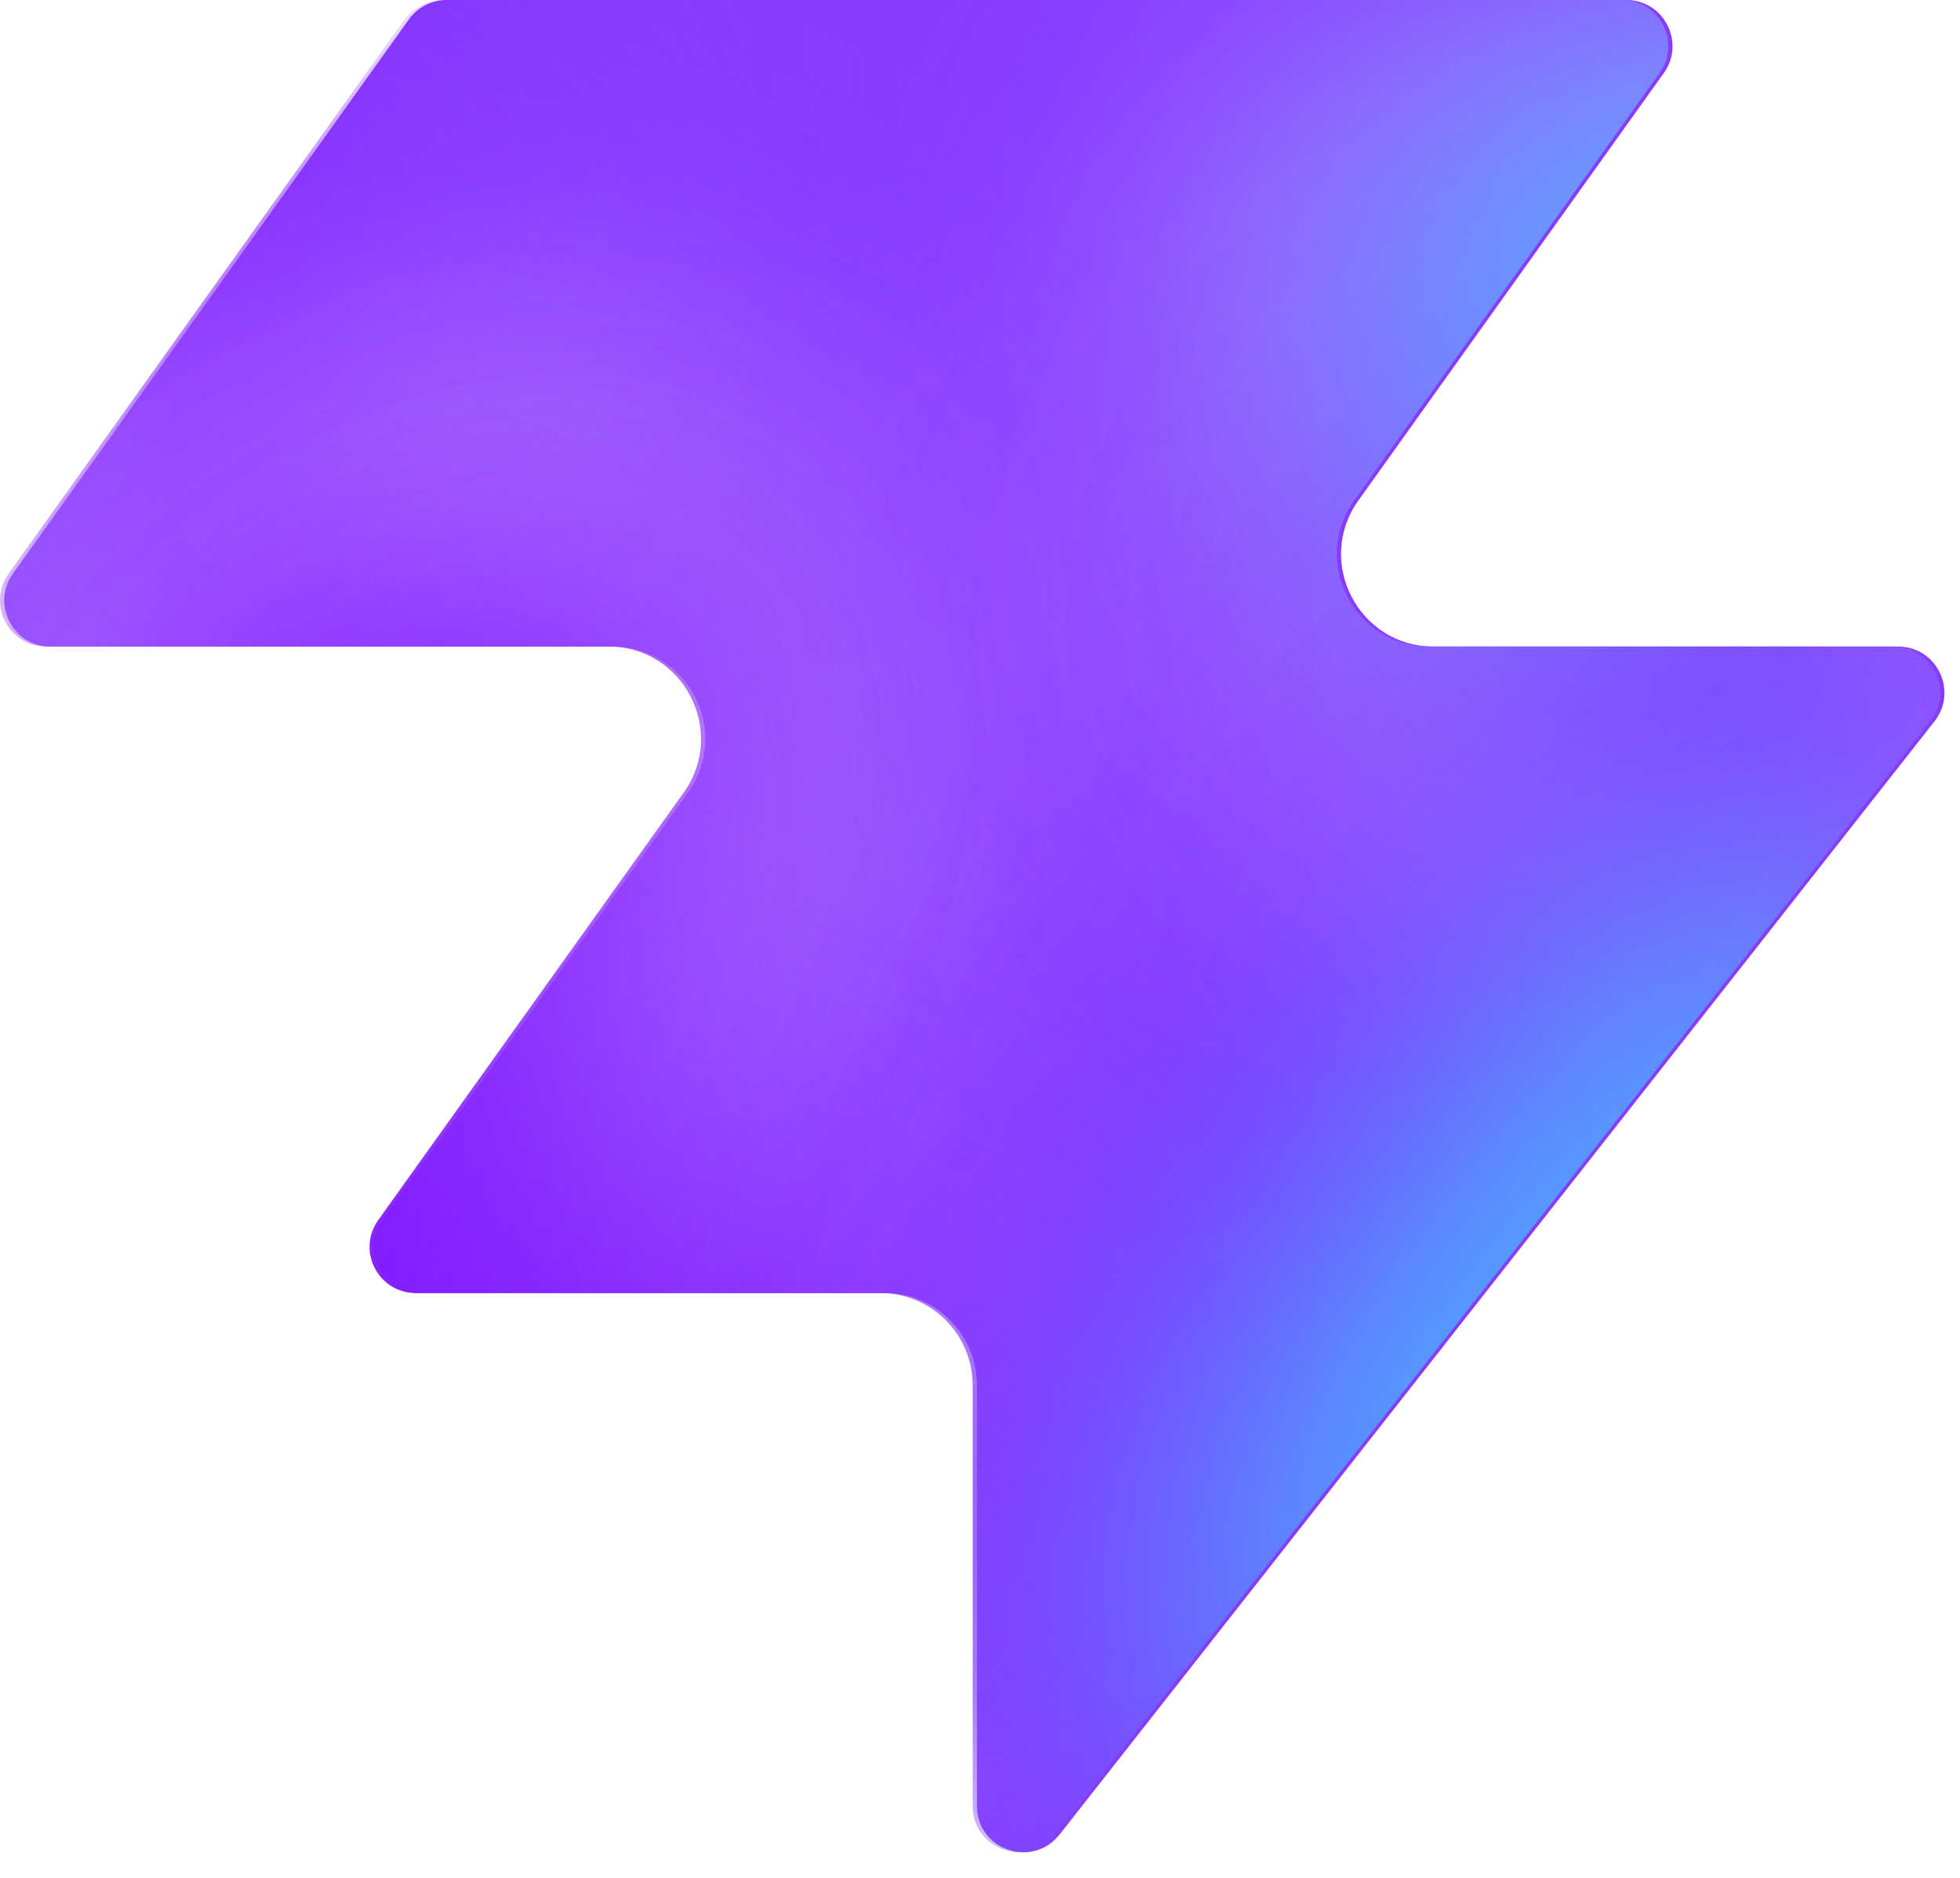
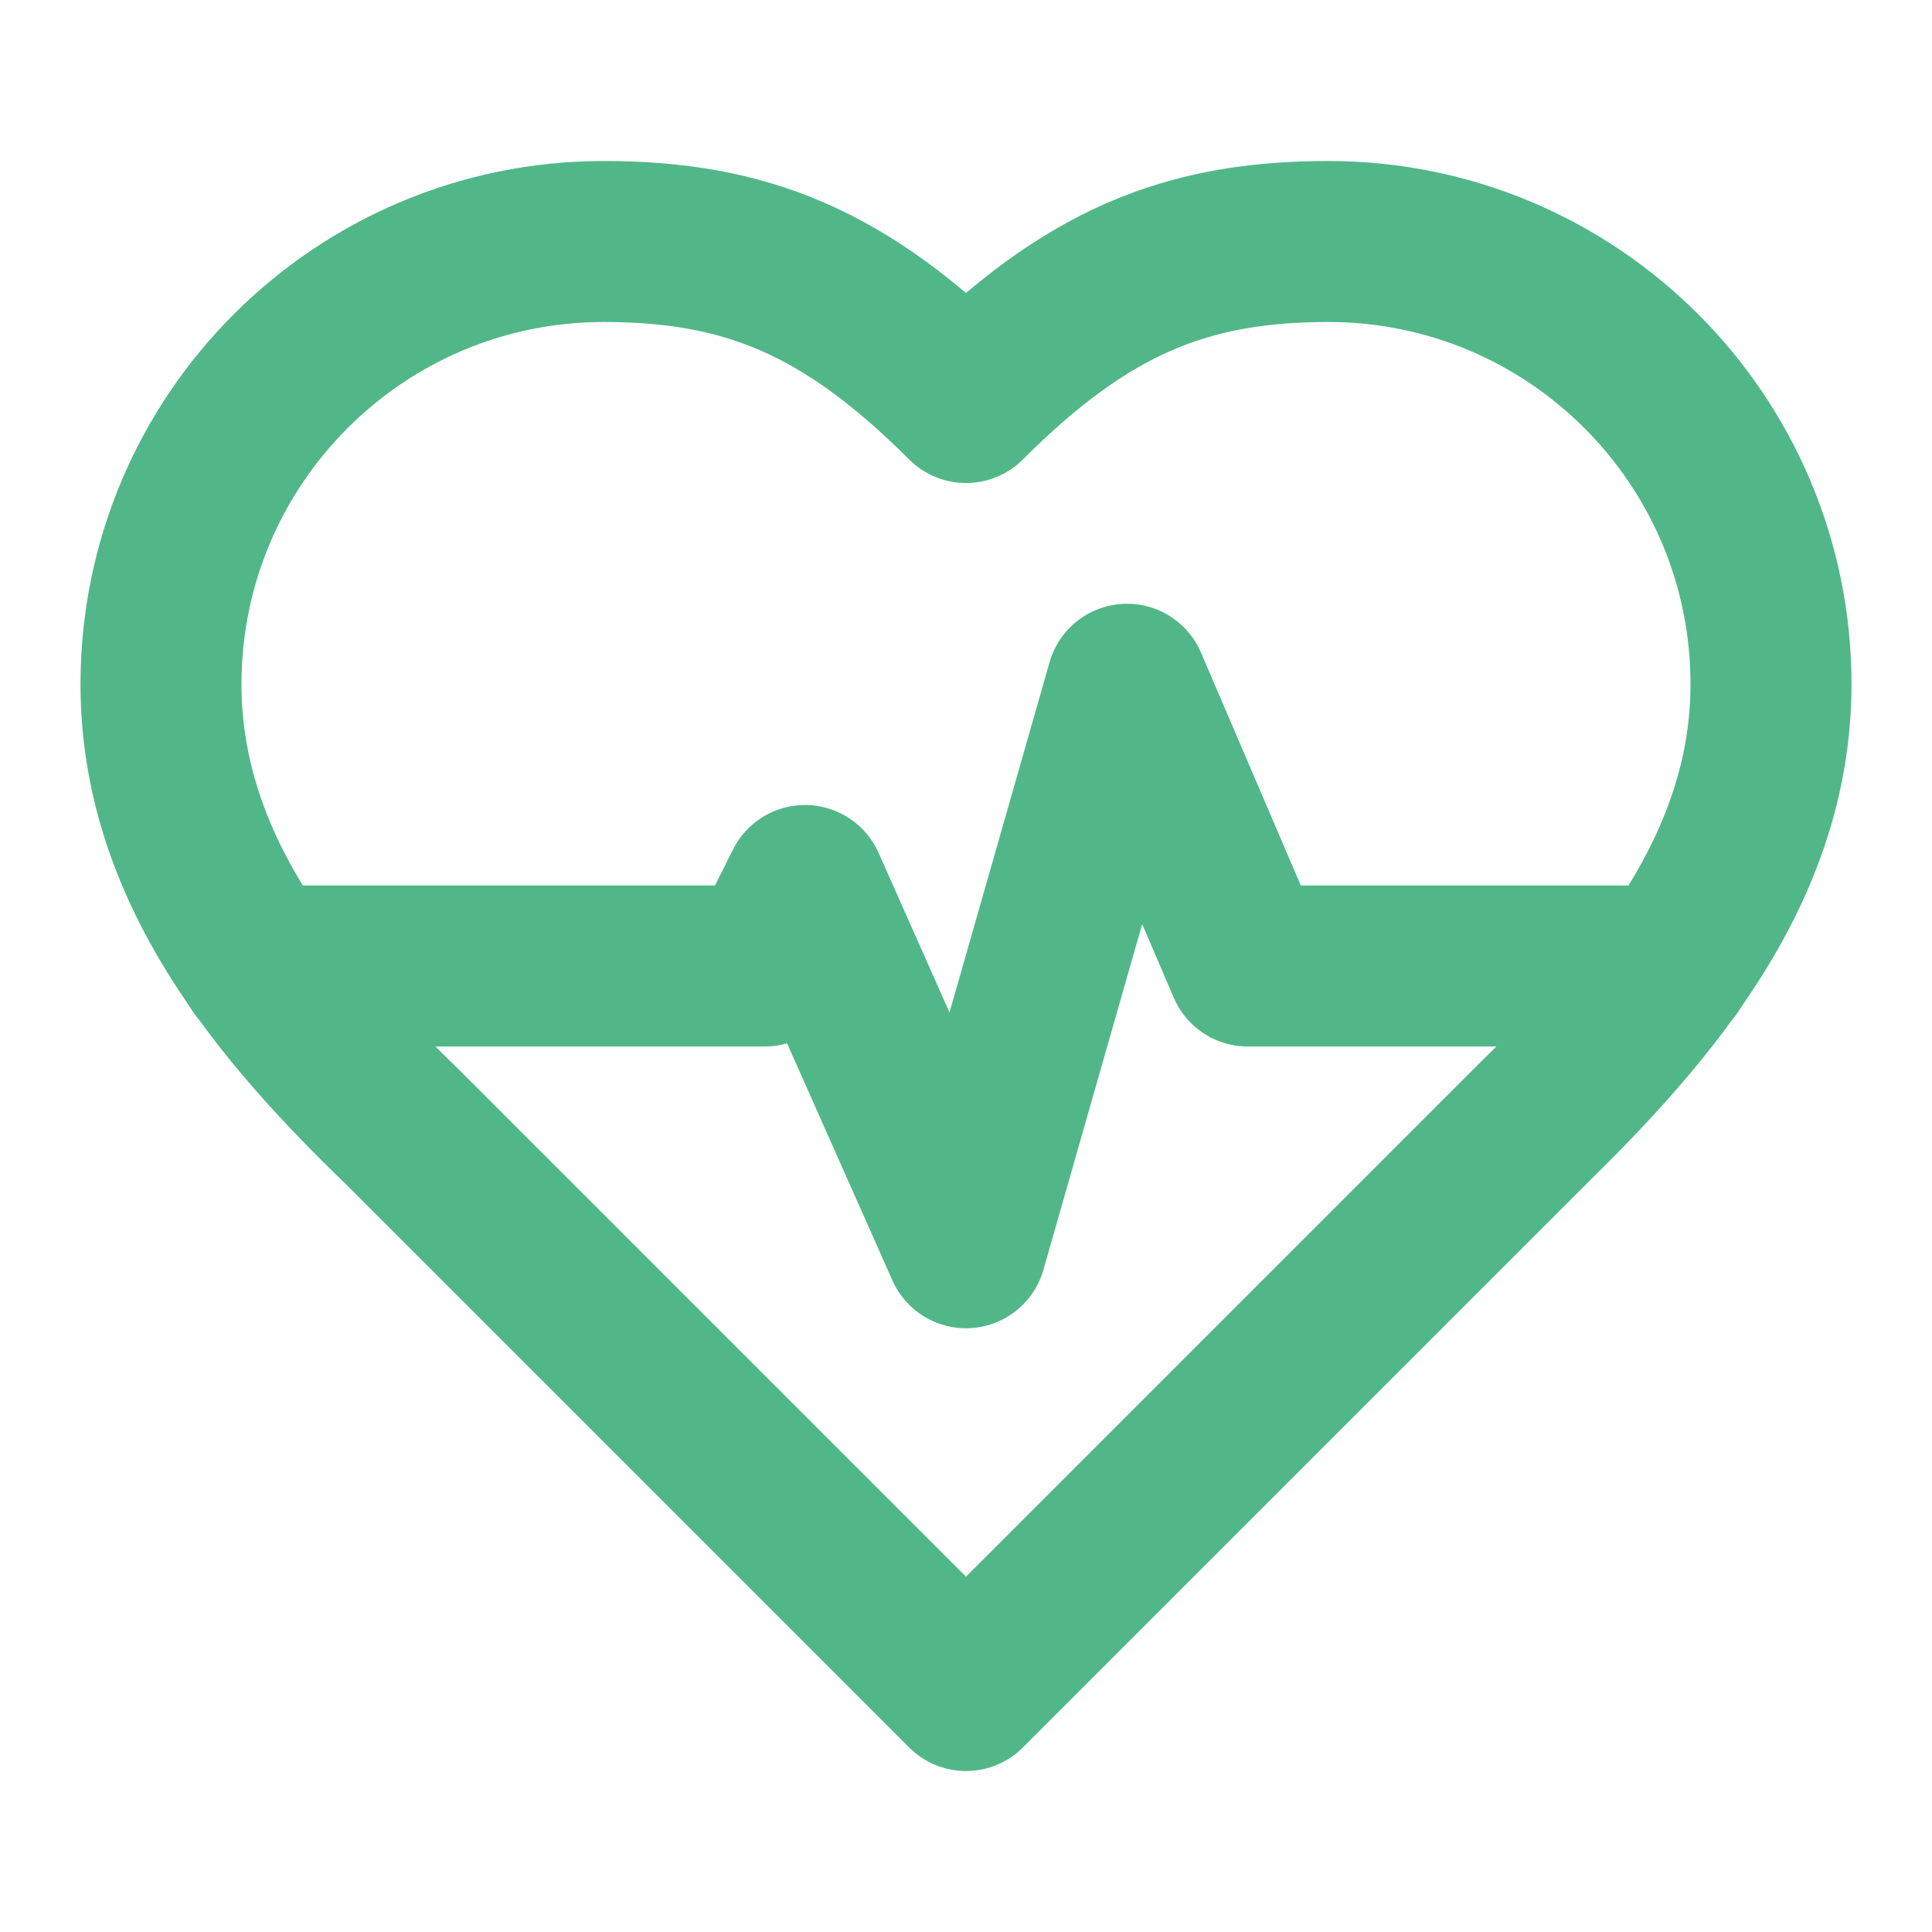
- <svg xmlns="http://www.w3.org/2000/svg" width="48" height="46" fill="none" viewBox="0 0 48 46">
-   <path fill="#863bff" d="M25.946 44.938c-.664.845-2.021.375-2.021-.698V33.937a2.26 2.26 0 0 0-2.262-2.262H10.287c-.92 0-1.456-1.04-.92-1.788l7.48-10.471c1.07-1.497 0-3.578-1.842-3.578H1.237c-.92 0-1.456-1.04-.92-1.788L10.013.474c.214-.297.556-.474.92-.474h28.894c.92 0 1.456 1.04.92 1.788l-7.48 10.471c-1.07 1.498 0 3.579 1.842 3.579h11.377c.943 0 1.473 1.088.89 1.83L25.947 44.94z" style="fill:#863bff;fill:color(display-p3 .525 .23 1);fill-opacity:1" />
-   <mask id="a" width="48" height="46" x="0" y="0" maskUnits="userSpaceOnUse" style="mask-type:alpha">
-     <path fill="#000" d="M25.842 44.938c-.664.844-2.021.375-2.021-.698V33.937a2.26 2.26 0 0 0-2.262-2.262H10.183c-.92 0-1.456-1.04-.92-1.788l7.48-10.471c1.07-1.498 0-3.579-1.842-3.579H1.133c-.92 0-1.456-1.04-.92-1.787L9.91.473c.214-.297.556-.474.92-.474h28.894c.92 0 1.456 1.04.92 1.788l-7.48 10.471c-1.07 1.498 0 3.578 1.842 3.578h11.377c.943 0 1.473 1.088.89 1.832L25.843 44.94z" style="fill:#000;fill-opacity:1" />
-   </mask>
-   <g mask="url(#a)">
-     <g filter="url(#b)">
-       <ellipse cx="5.508" cy="14.704" fill="#ede6ff" rx="5.508" ry="14.704" style="fill:#ede6ff;fill:color(display-p3 .927 .903 1);fill-opacity:1" transform="matrix(.00324 1 1 -.00324 -4.47 31.516)" />
-     </g>
-     <g filter="url(#c)">
-       <ellipse cx="10.399" cy="29.851" fill="#ede6ff" rx="10.399" ry="29.851" style="fill:#ede6ff;fill:color(display-p3 .927 .903 1);fill-opacity:1" transform="matrix(.00324 1 1 -.00324 -39.328 7.883)" />
-     </g>
-     <g filter="url(#d)">
-       <ellipse cx="5.508" cy="30.487" fill="#7e14ff" rx="5.508" ry="30.487" style="fill:#7e14ff;fill:color(display-p3 .492 .077 1);fill-opacity:1" transform="rotate(89.814 -25.913 -14.639)scale(1 -1)" />
-     </g>
-     <g filter="url(#e)">
-       <ellipse cx="5.508" cy="30.599" fill="#7e14ff" rx="5.508" ry="30.599" style="fill:#7e14ff;fill:color(display-p3 .492 .077 1);fill-opacity:1" transform="rotate(89.814 -32.644 -3.334)scale(1 -1)" />
-     </g>
-     <g filter="url(#f)">
-       <ellipse cx="5.508" cy="30.599" fill="#7e14ff" rx="5.508" ry="30.599" style="fill:#7e14ff;fill:color(display-p3 .492 .077 1);fill-opacity:1" transform="matrix(.00324 1 1 -.00324 -34.34 30.47)" />
-     </g>
-     <g filter="url(#g)">
-       <ellipse cx="14.072" cy="22.078" fill="#ede6ff" rx="14.072" ry="22.078" style="fill:#ede6ff;fill:color(display-p3 .927 .903 1);fill-opacity:1" transform="rotate(93.35 24.506 48.493)scale(-1 1)" />
-     </g>
-     <g filter="url(#h)">
-       <ellipse cx="3.47" cy="21.501" fill="#7e14ff" rx="3.47" ry="21.501" style="fill:#7e14ff;fill:color(display-p3 .492 .077 1);fill-opacity:1" transform="rotate(89.009 28.708 47.59)scale(-1 1)" />
-     </g>
-     <g filter="url(#i)">
-       <ellipse cx="3.47" cy="21.501" fill="#7e14ff" rx="3.47" ry="21.501" style="fill:#7e14ff;fill:color(display-p3 .492 .077 1);fill-opacity:1" transform="rotate(89.009 28.708 47.59)scale(-1 1)" />
-     </g>
-     <g filter="url(#j)">
-       <ellipse cx=".387" cy="8.972" fill="#7e14ff" rx="4.407" ry="29.108" style="fill:#7e14ff;fill:color(display-p3 .492 .077 1);fill-opacity:1" transform="rotate(39.51 .387 8.972)" />
-     </g>
-     <g filter="url(#k)">
-       <ellipse cx="47.523" cy="-6.092" fill="#7e14ff" rx="4.407" ry="29.108" style="fill:#7e14ff;fill:color(display-p3 .492 .077 1);fill-opacity:1" transform="rotate(37.892 47.523 -6.092)" />
-     </g>
-     <g filter="url(#l)">
-       <ellipse cx="41.412" cy="6.333" fill="#47bfff" rx="5.971" ry="9.665" style="fill:#47bfff;fill:color(display-p3 .28 .748 1);fill-opacity:1" transform="rotate(37.892 41.412 6.333)" />
-     </g>
-     <g filter="url(#m)">
-       <ellipse cx="-1.879" cy="38.332" fill="#7e14ff" rx="4.407" ry="29.108" style="fill:#7e14ff;fill:color(display-p3 .492 .077 1);fill-opacity:1" transform="rotate(37.892 -1.88 38.332)" />
-     </g>
-     <g filter="url(#n)">
-       <ellipse cx="-1.879" cy="38.332" fill="#7e14ff" rx="4.407" ry="29.108" style="fill:#7e14ff;fill:color(display-p3 .492 .077 1);fill-opacity:1" transform="rotate(37.892 -1.88 38.332)" />
-     </g>
-     <g filter="url(#o)">
-       <ellipse cx="35.651" cy="29.907" fill="#7e14ff" rx="4.407" ry="29.108" style="fill:#7e14ff;fill:color(display-p3 .492 .077 1);fill-opacity:1" transform="rotate(37.892 35.651 29.907)" />
-     </g>
-     <g filter="url(#p)">
-       <ellipse cx="38.418" cy="32.4" fill="#47bfff" rx="5.971" ry="15.297" style="fill:#47bfff;fill:color(display-p3 .28 .748 1);fill-opacity:1" transform="rotate(37.892 38.418 32.4)" />
-     </g>
-   </g>
-   <defs>
-     <filter id="b" width="60.045" height="41.654" x="-19.77" y="16.149" color-interpolation-filters="sRGB" filterUnits="userSpaceOnUse">
-       <feFlood flood-opacity="0" result="BackgroundImageFix" />
-       <feBlend in="SourceGraphic" in2="BackgroundImageFix" result="shape" />
-       <feGaussianBlur result="effect1_foregroundBlur_2002_17158" stdDeviation="7.659" />
-     </filter>
-     <filter id="c" width="90.34" height="51.437" x="-54.613" y="-7.533" color-interpolation-filters="sRGB" filterUnits="userSpaceOnUse">
-       <feFlood flood-opacity="0" result="BackgroundImageFix" />
-       <feBlend in="SourceGraphic" in2="BackgroundImageFix" result="shape" />
-       <feGaussianBlur result="effect1_foregroundBlur_2002_17158" stdDeviation="7.659" />
-     </filter>
-     <filter id="d" width="79.355" height="29.4" x="-49.64" y="2.03" color-interpolation-filters="sRGB" filterUnits="userSpaceOnUse">
-       <feFlood flood-opacity="0" result="BackgroundImageFix" />
-       <feBlend in="SourceGraphic" in2="BackgroundImageFix" result="shape" />
-       <feGaussianBlur result="effect1_foregroundBlur_2002_17158" stdDeviation="4.596" />
-     </filter>
-     <filter id="e" width="79.579" height="29.4" x="-45.045" y="20.029" color-interpolation-filters="sRGB" filterUnits="userSpaceOnUse">
-       <feFlood flood-opacity="0" result="BackgroundImageFix" />
-       <feBlend in="SourceGraphic" in2="BackgroundImageFix" result="shape" />
-       <feGaussianBlur result="effect1_foregroundBlur_2002_17158" stdDeviation="4.596" />
-     </filter>
-     <filter id="f" width="79.579" height="29.4" x="-43.513" y="21.178" color-interpolation-filters="sRGB" filterUnits="userSpaceOnUse">
-       <feFlood flood-opacity="0" result="BackgroundImageFix" />
-       <feBlend in="SourceGraphic" in2="BackgroundImageFix" result="shape" />
-       <feGaussianBlur result="effect1_foregroundBlur_2002_17158" stdDeviation="4.596" />
-     </filter>
-     <filter id="g" width="74.749" height="58.852" x="15.756" y="-17.901" color-interpolation-filters="sRGB" filterUnits="userSpaceOnUse">
-       <feFlood flood-opacity="0" result="BackgroundImageFix" />
-       <feBlend in="SourceGraphic" in2="BackgroundImageFix" result="shape" />
-       <feGaussianBlur result="effect1_foregroundBlur_2002_17158" stdDeviation="7.659" />
-     </filter>
-     <filter id="h" width="61.377" height="25.362" x="23.548" y="2.284" color-interpolation-filters="sRGB" filterUnits="userSpaceOnUse">
-       <feFlood flood-opacity="0" result="BackgroundImageFix" />
-       <feBlend in="SourceGraphic" in2="BackgroundImageFix" result="shape" />
-       <feGaussianBlur result="effect1_foregroundBlur_2002_17158" stdDeviation="4.596" />
-     </filter>
-     <filter id="i" width="61.377" height="25.362" x="23.548" y="2.284" color-interpolation-filters="sRGB" filterUnits="userSpaceOnUse">
-       <feFlood flood-opacity="0" result="BackgroundImageFix" />
-       <feBlend in="SourceGraphic" in2="BackgroundImageFix" result="shape" />
-       <feGaussianBlur result="effect1_foregroundBlur_2002_17158" stdDeviation="4.596" />
-     </filter>
-     <filter id="j" width="56.045" height="63.649" x="-27.636" y="-22.853" color-interpolation-filters="sRGB" filterUnits="userSpaceOnUse">
-       <feFlood flood-opacity="0" result="BackgroundImageFix" />
-       <feBlend in="SourceGraphic" in2="BackgroundImageFix" result="shape" />
-       <feGaussianBlur result="effect1_foregroundBlur_2002_17158" stdDeviation="4.596" />
-     </filter>
-     <filter id="k" width="54.814" height="64.646" x="20.116" y="-38.415" color-interpolation-filters="sRGB" filterUnits="userSpaceOnUse">
-       <feFlood flood-opacity="0" result="BackgroundImageFix" />
-       <feBlend in="SourceGraphic" in2="BackgroundImageFix" result="shape" />
-       <feGaussianBlur result="effect1_foregroundBlur_2002_17158" stdDeviation="4.596" />
-     </filter>
-     <filter id="l" width="33.541" height="35.313" x="24.641" y="-11.323" color-interpolation-filters="sRGB" filterUnits="userSpaceOnUse">
-       <feFlood flood-opacity="0" result="BackgroundImageFix" />
-       <feBlend in="SourceGraphic" in2="BackgroundImageFix" result="shape" />
-       <feGaussianBlur result="effect1_foregroundBlur_2002_17158" stdDeviation="4.596" />
-     </filter>
-     <filter id="m" width="54.814" height="64.646" x="-29.286" y="6.009" color-interpolation-filters="sRGB" filterUnits="userSpaceOnUse">
-       <feFlood flood-opacity="0" result="BackgroundImageFix" />
-       <feBlend in="SourceGraphic" in2="BackgroundImageFix" result="shape" />
-       <feGaussianBlur result="effect1_foregroundBlur_2002_17158" stdDeviation="4.596" />
-     </filter>
-     <filter id="n" width="54.814" height="64.646" x="-29.286" y="6.009" color-interpolation-filters="sRGB" filterUnits="userSpaceOnUse">
-       <feFlood flood-opacity="0" result="BackgroundImageFix" />
-       <feBlend in="SourceGraphic" in2="BackgroundImageFix" result="shape" />
-       <feGaussianBlur result="effect1_foregroundBlur_2002_17158" stdDeviation="4.596" />
-     </filter>
-     <filter id="o" width="54.814" height="64.646" x="8.244" y="-2.416" color-interpolation-filters="sRGB" filterUnits="userSpaceOnUse">
-       <feFlood flood-opacity="0" result="BackgroundImageFix" />
-       <feBlend in="SourceGraphic" in2="BackgroundImageFix" result="shape" />
-       <feGaussianBlur result="effect1_foregroundBlur_2002_17158" stdDeviation="4.596" />
-     </filter>
-     <filter id="p" width="39.409" height="43.623" x="18.713" y="10.588" color-interpolation-filters="sRGB" filterUnits="userSpaceOnUse">
-       <feFlood flood-opacity="0" result="BackgroundImageFix" />
-       <feBlend in="SourceGraphic" in2="BackgroundImageFix" result="shape" />
-       <feGaussianBlur result="effect1_foregroundBlur_2002_17158" stdDeviation="4.596" />
-     </filter>
-   </defs>
+ <svg xmlns="http://www.w3.org/2000/svg" width="24" height="24" viewBox="0 0 24 24" fill="none" stroke="#52B788" stroke-width="2" stroke-linecap="round" stroke-linejoin="round">
+   <path d="M19 14c1.49-1.46 3-3.21 3-5.5A5.5 5.5 0 0 0 16.5 3c-1.76 0-3 .5-4.5 2-1.5-1.5-2.74-2-4.5-2A5.5 5.5 0 0 0 2 8.5c0 2.3 1.5 4.05 3 5.5l7 7Z" />
+   <path d="M3.22 12H9.5l.5-1 2 4.5 2-7 1.5 3.5h5.27" />
</svg>
